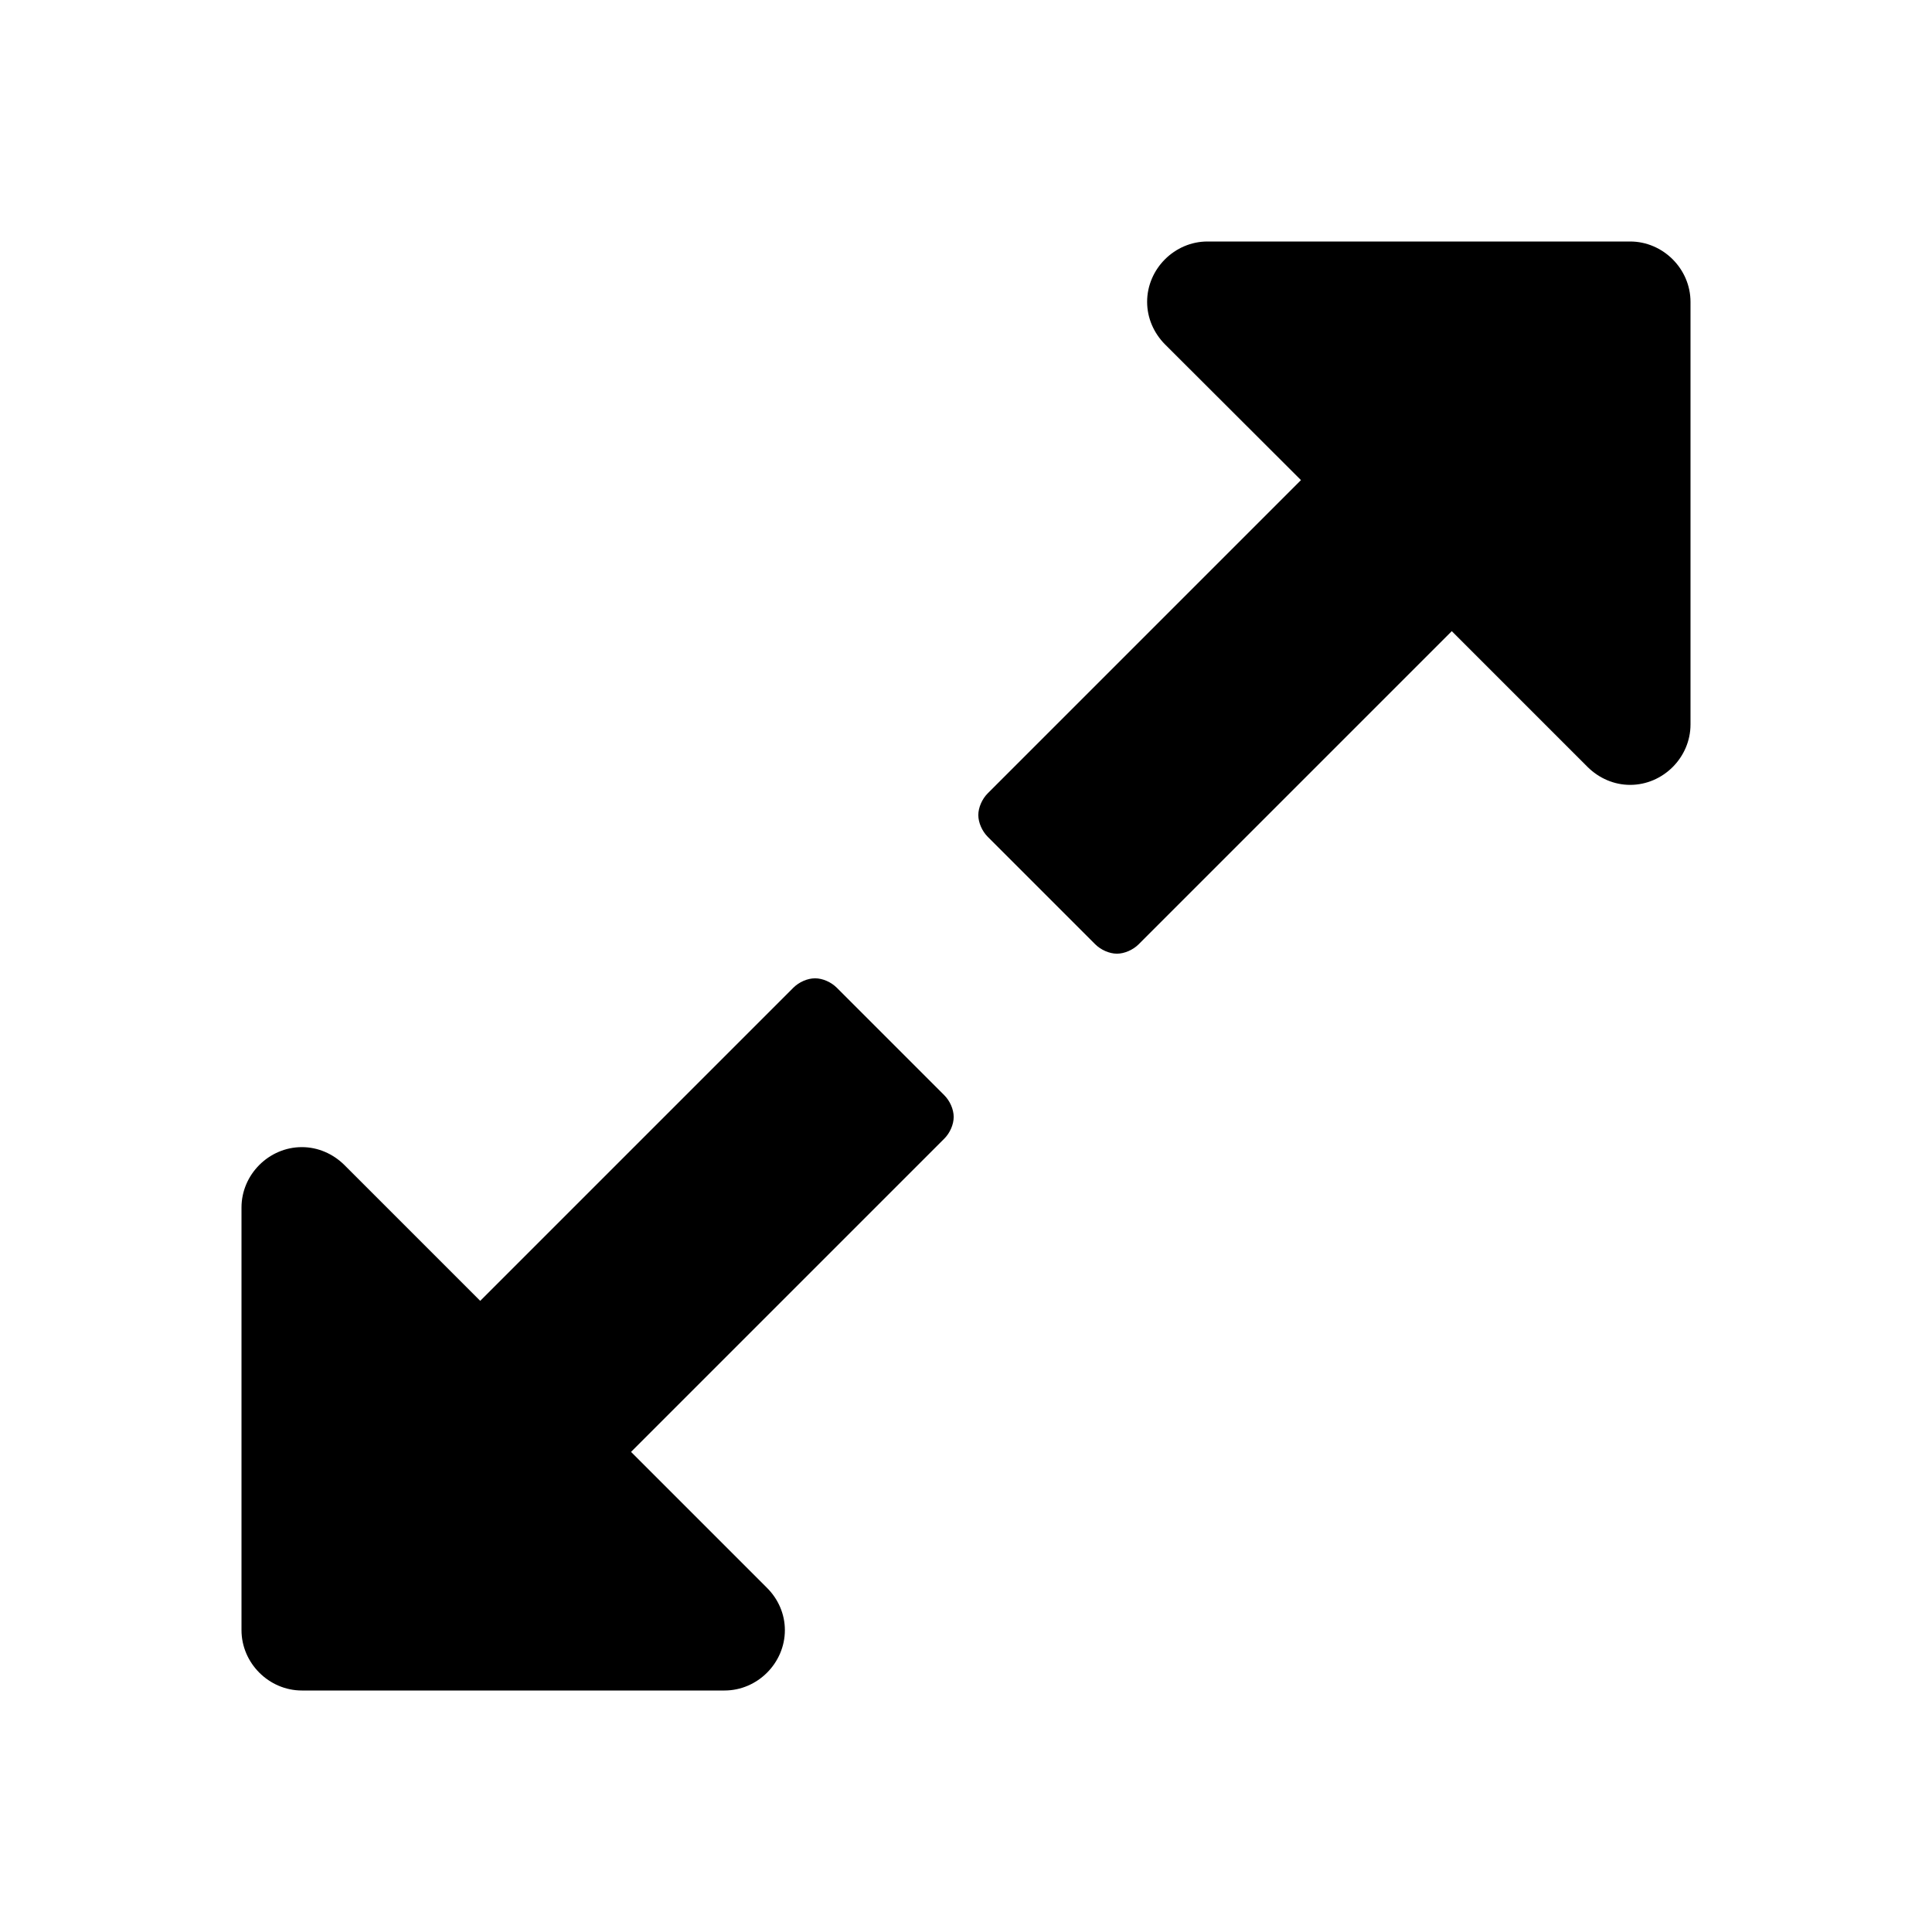
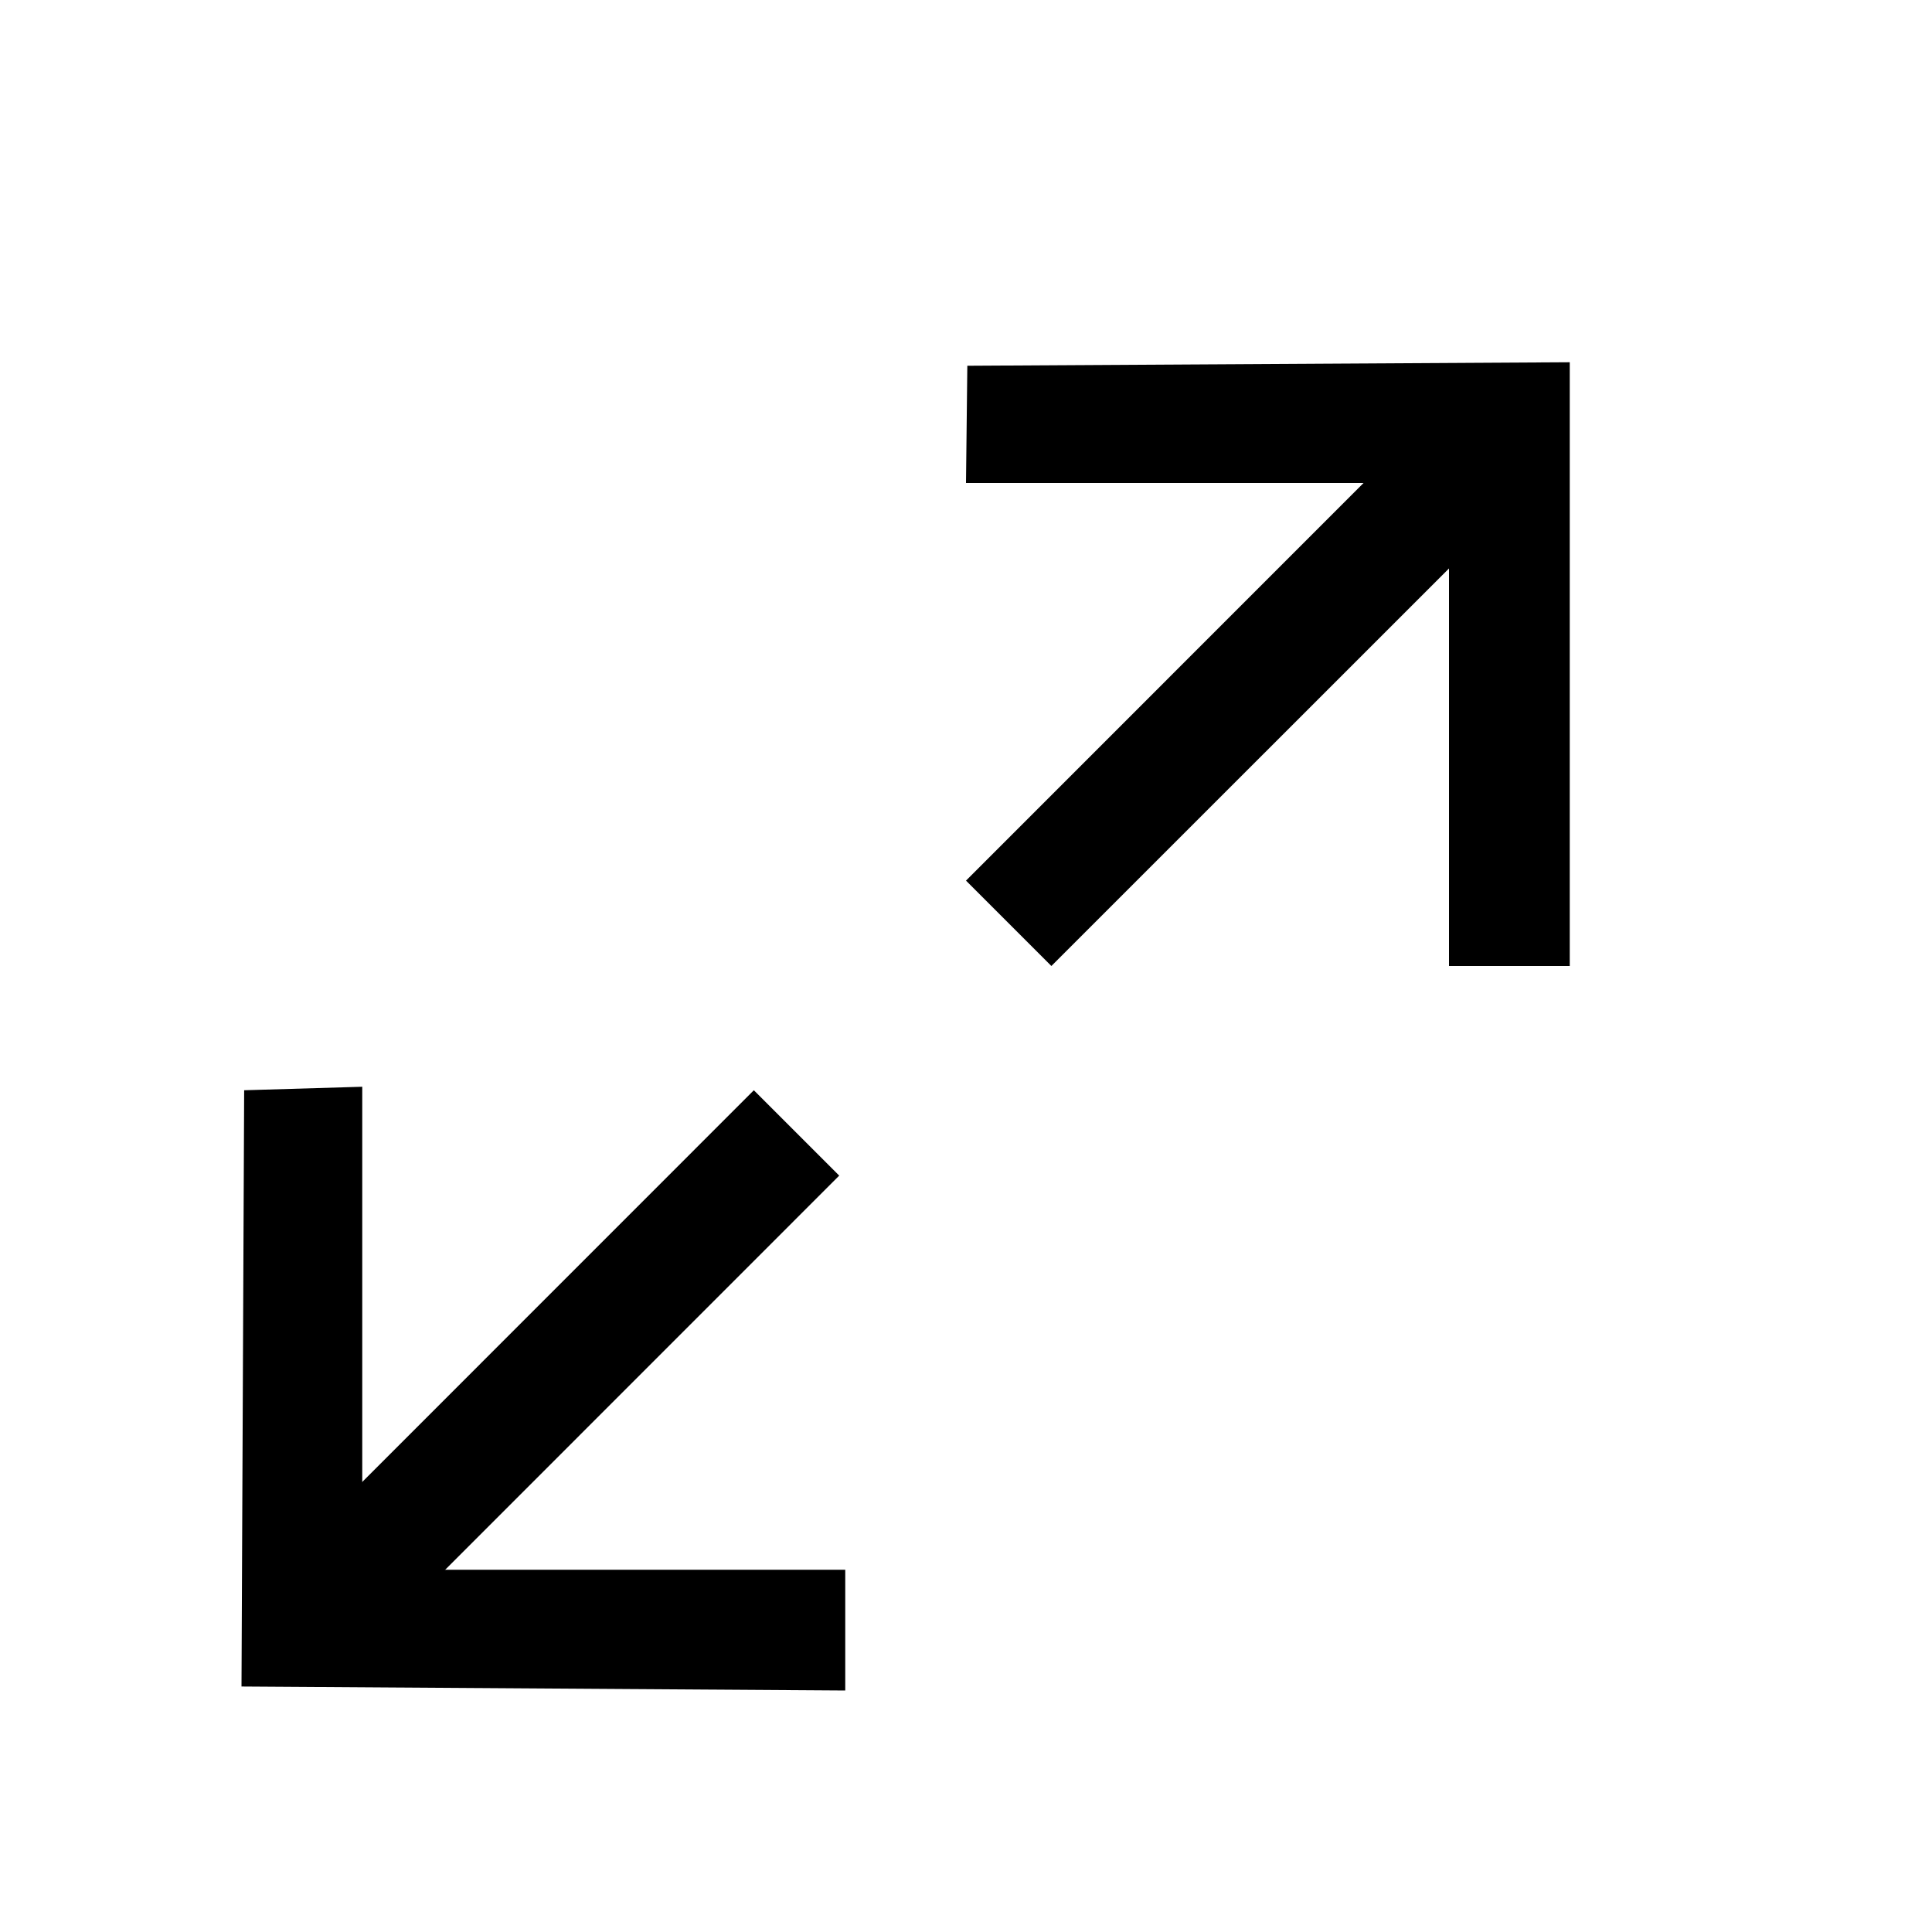
<svg xmlns="http://www.w3.org/2000/svg" version="1.1" id="Layer_1" x="0px" y="0px" width="16px" height="16px" viewBox="0 0 16 16" enable-background="new 0 0 16 16" xml:space="preserve">
-   <g>
-     <g>
-       <path d="M7.82,9.43l-2.594,2.594l1.125,1.125C6.445,13.242,6.5,13.367,6.5,13.5C6.5,13.773,6.273,14,6,14H2.5    C2.227,14,2,13.773,2,13.5V10c0-0.273,0.227-0.5,0.5-0.5c0.133,0,0.258,0.055,0.352,0.148l1.125,1.125L6.57,8.18    c0.047-0.047,0.117-0.078,0.18-0.078S6.883,8.133,6.93,8.18L7.82,9.07c0.047,0.047,0.078,0.117,0.078,0.18S7.867,9.383,7.82,9.43z     M14,6c0,0.273-0.227,0.5-0.5,0.5c-0.133,0-0.258-0.055-0.352-0.148l-1.125-1.125L9.43,7.82C9.383,7.867,9.312,7.898,9.25,7.898    S9.117,7.867,9.07,7.82L8.18,6.93C8.133,6.883,8.102,6.812,8.102,6.75S8.133,6.617,8.18,6.57l2.594-2.594L9.648,2.852    C9.555,2.758,9.5,2.633,9.5,2.5C9.5,2.227,9.727,2,10,2h3.5C13.773,2,14,2.227,14,2.5V6z" />
-     </g>
-   </g>
+   <polyline points="12.146,3.146 8,7.293 8.707,8 12.854,3.854 " />
+   <path d="M12,4v4h1V3L8.011,3.029L8,4H12 M12.255,3.779l-0.022-0.021h0.022V3.779z" />
+   <polyline points="2.804,13.883 6.95,9.736 6.243,9.029 2.097,13.176 " />
+   <path d="M3,13V9L2.022,9.029L2,13.967L7,14v-1H3 M2.695,13.25l0.022,0.021H2.695V13.25z" />
</svg>
